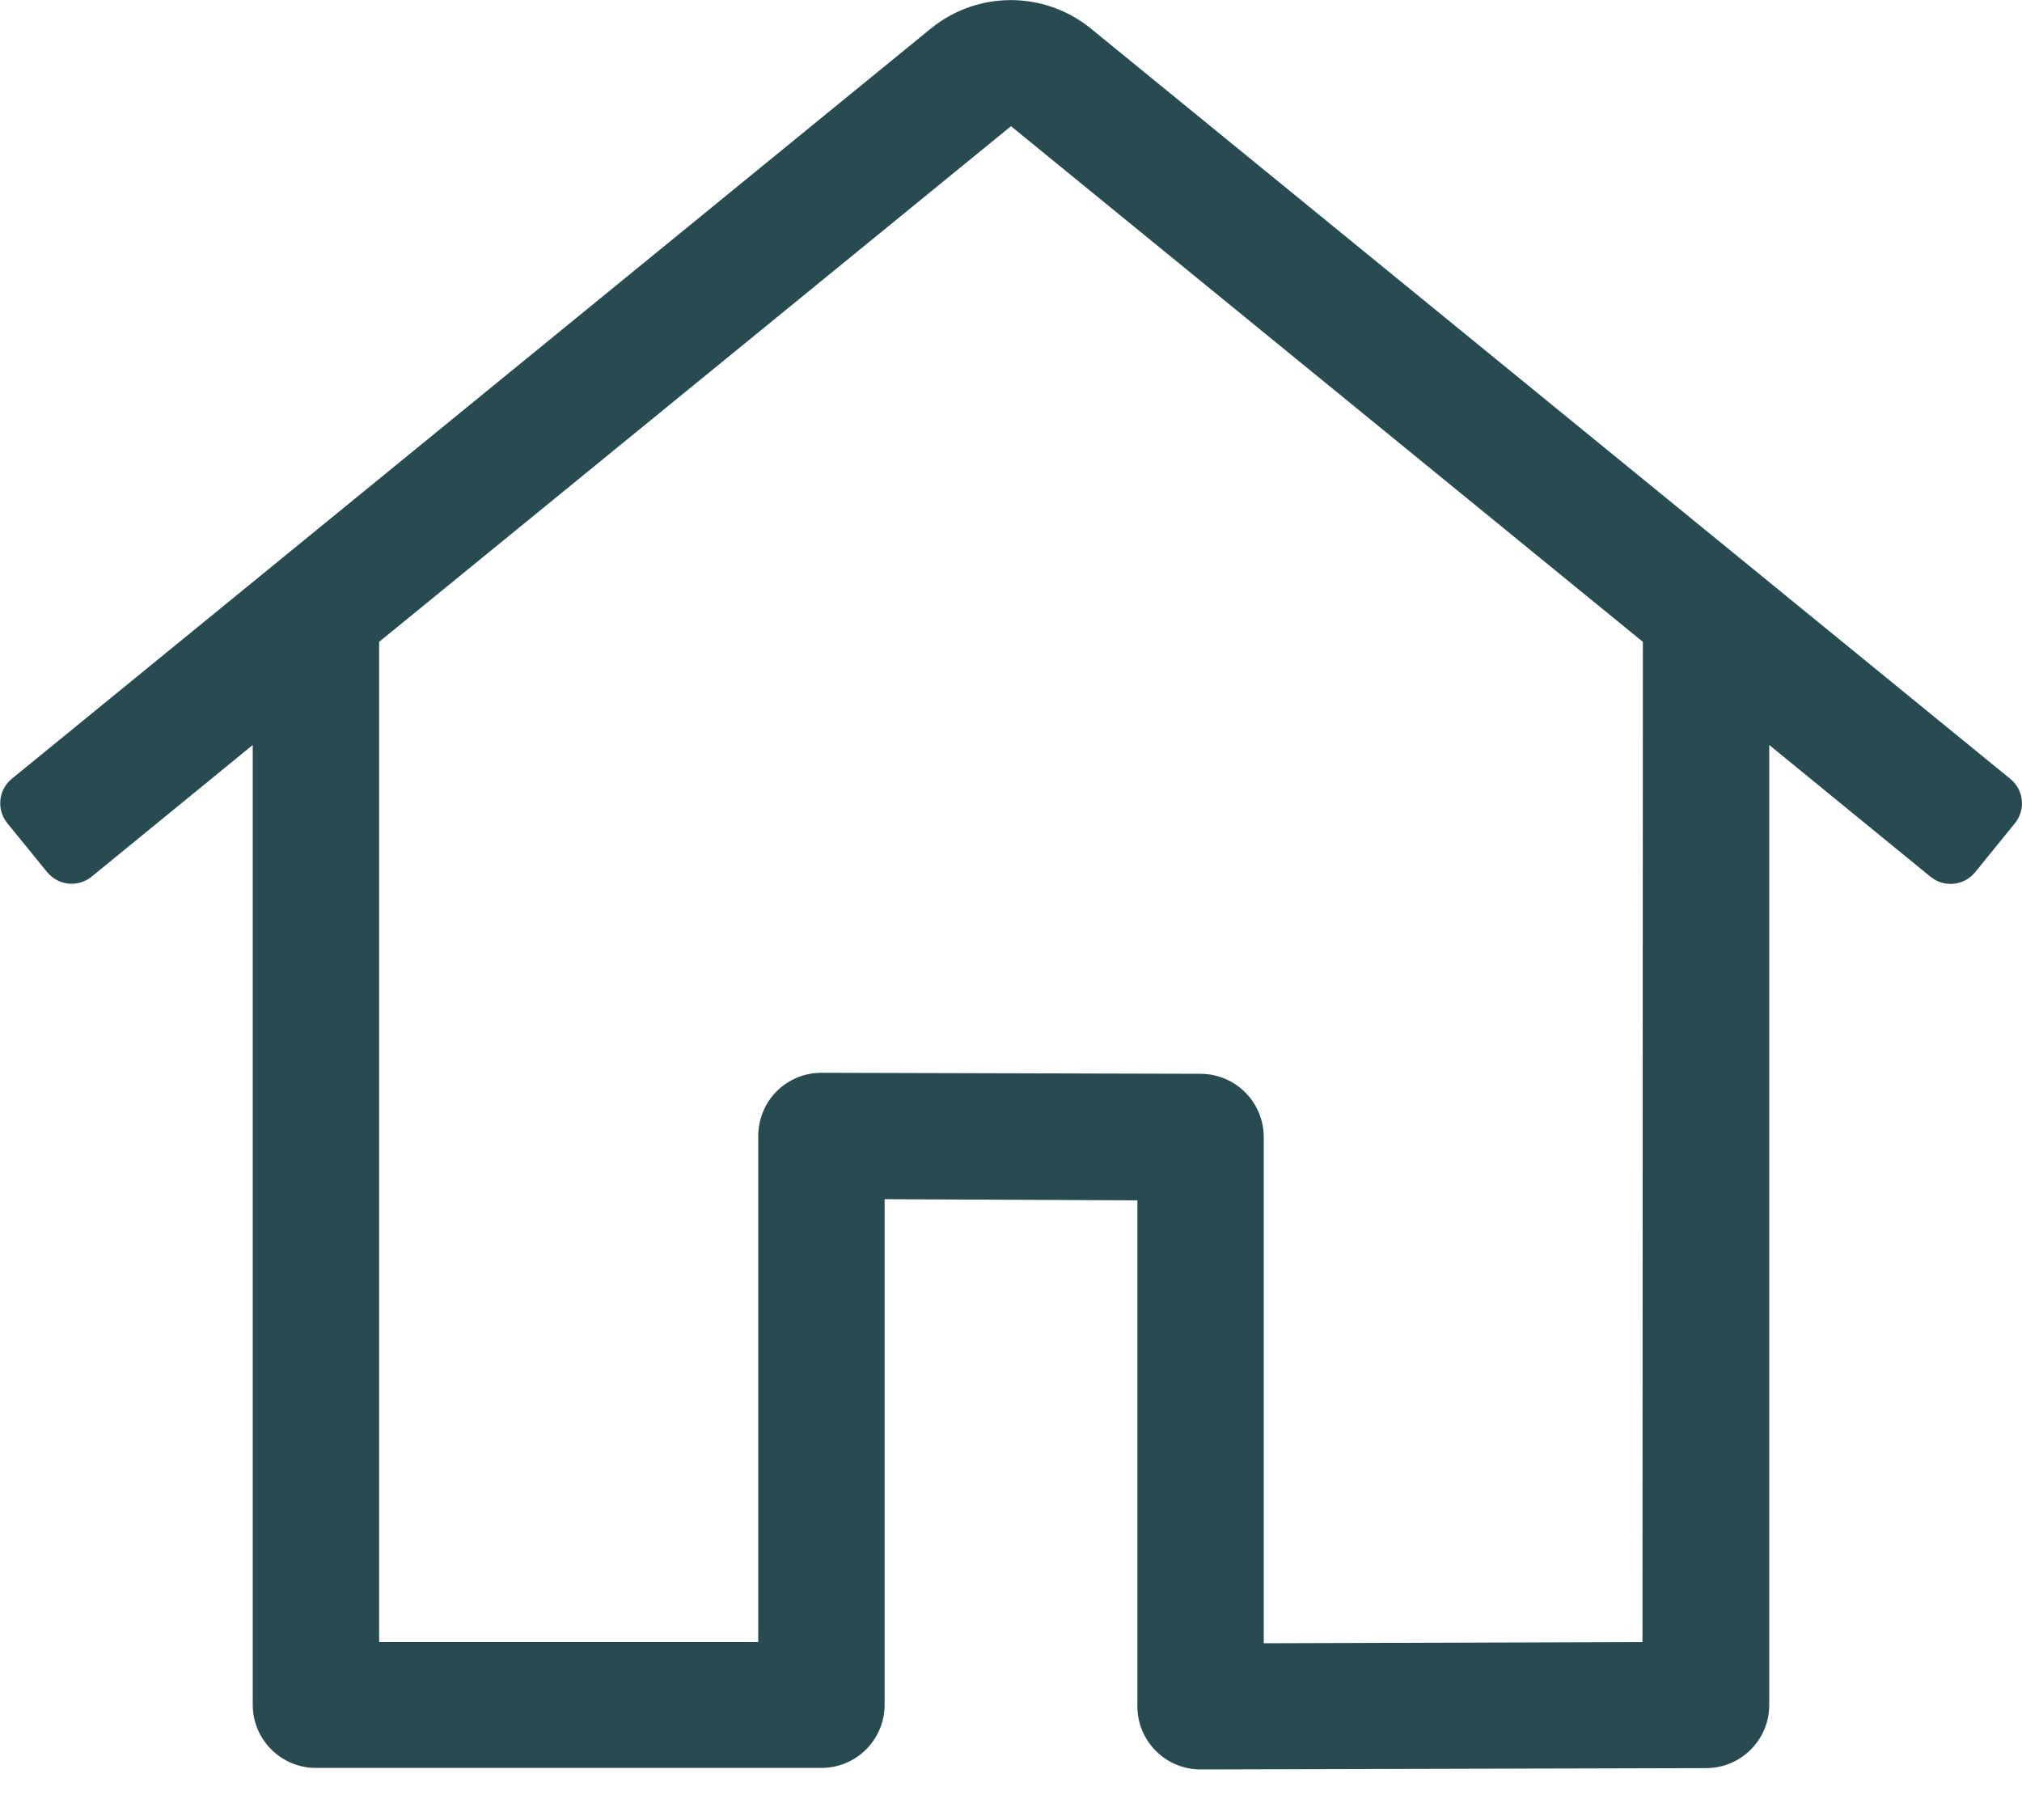
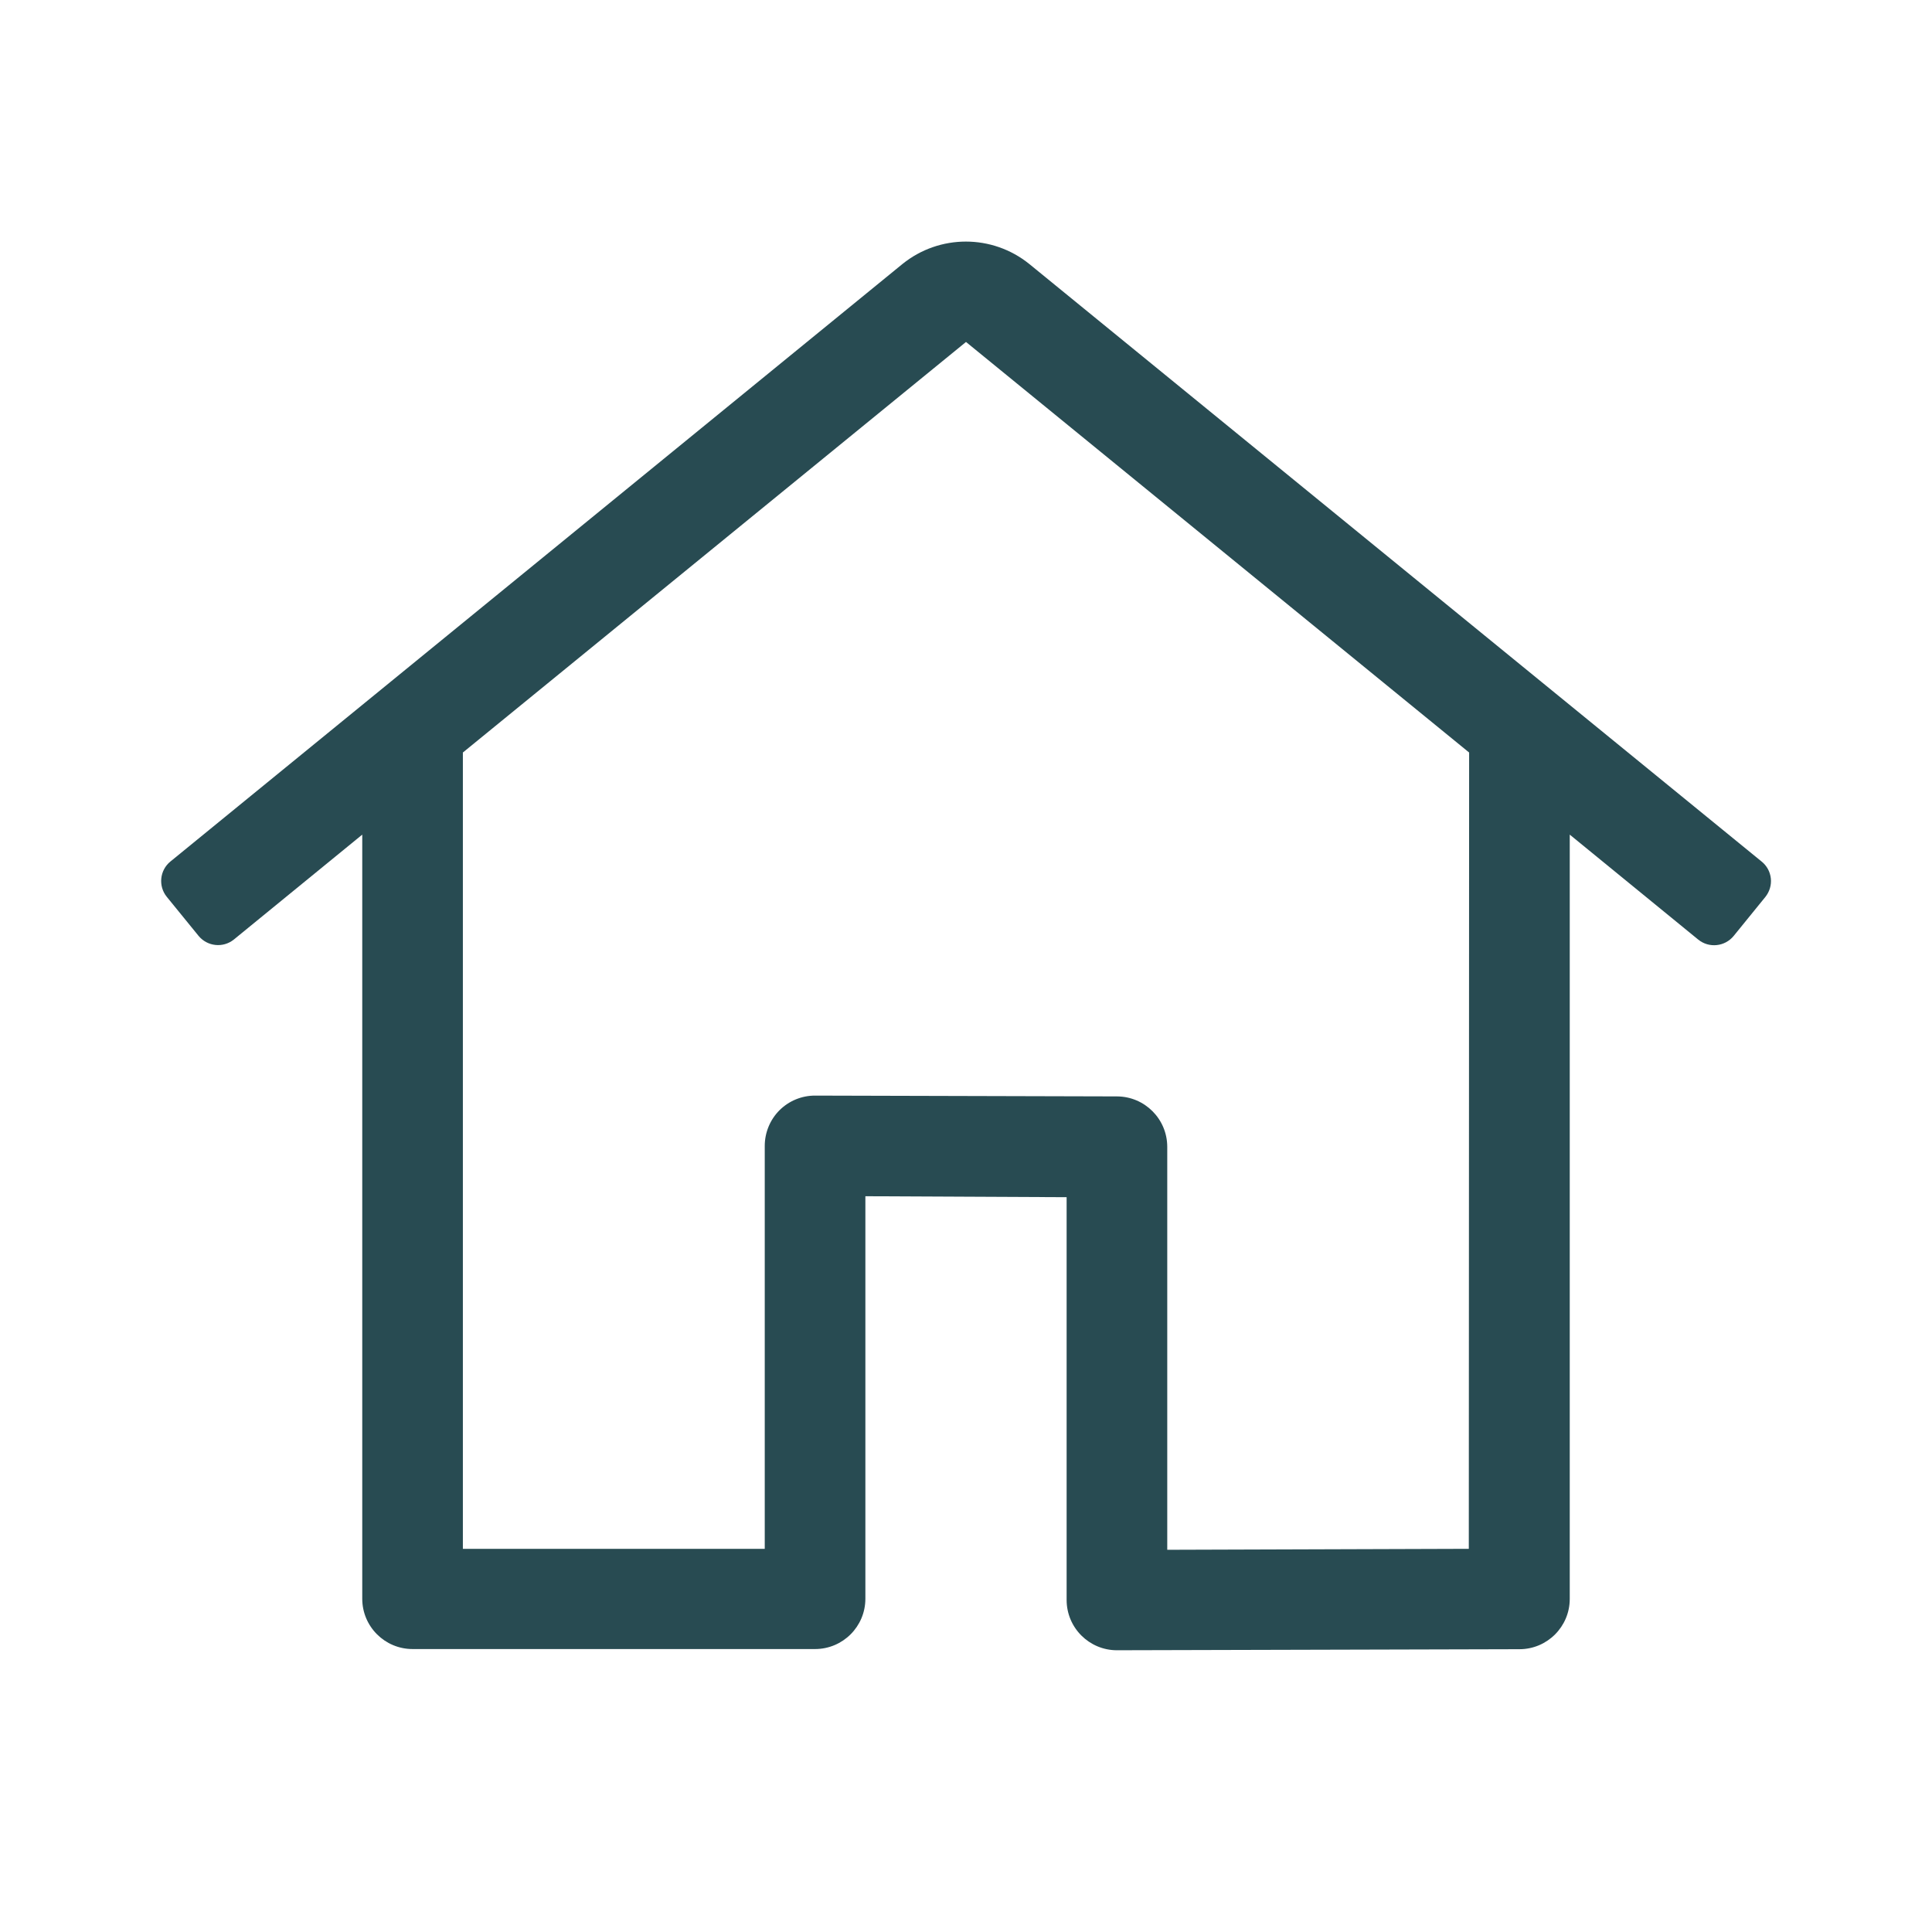
- <svg xmlns="http://www.w3.org/2000/svg" viewBox="0 0 20 18" version="1.1">
-   <g id="Symbols" stroke="none" stroke-width="1" fill="none" fill-rule="evenodd">
-     <g id="Icon/Home/Line" transform="translate(-2, -3)" fill="#284B52">
-       <path d="M21.883,10.702 L12.787,3.28 C12.327,2.908 11.67,2.908 11.21,3.28 L2.117,10.702 C1.984,10.81 1.963,11.007 2.072,11.141 L2.466,11.625 C2.575,11.758 2.77,11.779 2.904,11.672 L4.5,10.368 L4.5,19.86 C4.5,20.205 4.78,20.485 5.125,20.485 L10.125,20.485 C10.47,20.485 10.75,20.205 10.75,19.86 L10.75,14.86 L13.25,14.872 L13.25,19.875 C13.25,20.22 13.53,20.5 13.875,20.5 L18.875,20.487 C19.22,20.487 19.5,20.207 19.5,19.862 L19.5,10.368 L21.096,11.672 C21.23,11.781 21.427,11.76 21.536,11.627 L21.93,11.142 C21.982,11.077 22.007,10.994 21.998,10.912 C21.989,10.829 21.948,10.754 21.883,10.702 Z M18.246,19.24 L18.25,19.24 L14.5,19.252 L14.5,14.245 C14.499,13.901 14.221,13.622 13.877,13.62 L10.127,13.61 C9.96,13.609 9.801,13.675 9.683,13.792 C9.566,13.909 9.5,14.069 9.5,14.235 L9.5,19.24 L5.75,19.24 L5.75,9.348 L12,4.248 L18.25,9.348 L18.246,19.24 Z" id="Shape" />
-     </g>
+ <svg xmlns="http://www.w3.org/2000/svg" viewBox="0 0 24 24" version="1.1">
+   <g id="Icon/Home/Line" stroke="none" stroke-width="1" fill="none" fill-rule="evenodd">
+     <polygon id="24pt-Bounding-Box" opacity="0" fill-rule="nonzero" points="0 0 24 0 24 24 0 24" />
+     <path d="M21.883,10.702 L12.787,3.28 C12.327,2.908 11.67,2.908 11.21,3.28 L2.117,10.702 C1.984,10.81 1.963,11.007 2.072,11.141 L2.466,11.625 C2.575,11.758 2.77,11.779 2.904,11.672 L4.5,10.368 L4.5,19.86 C4.5,20.205 4.78,20.485 5.125,20.485 L10.125,20.485 C10.47,20.485 10.75,20.205 10.75,19.86 L10.75,14.86 L13.25,14.872 L13.25,19.875 C13.25,20.22 13.53,20.5 13.875,20.5 L18.875,20.487 C19.22,20.487 19.5,20.207 19.5,19.862 L19.5,10.368 L21.096,11.672 C21.23,11.781 21.427,11.76 21.536,11.627 L21.93,11.142 C21.982,11.077 22.007,10.994 21.998,10.912 C21.989,10.829 21.948,10.754 21.883,10.702 Z M18.246,19.24 L18.25,19.24 L14.5,19.252 L14.5,14.245 C14.499,13.901 14.221,13.622 13.877,13.62 L10.127,13.61 C9.96,13.609 9.801,13.675 9.683,13.792 C9.566,13.909 9.5,14.069 9.5,14.235 L9.5,19.24 L5.75,19.24 L5.75,9.348 L12,4.248 L18.25,9.348 L18.246,19.24 Z" id="Shape" fill="#284B52" />
  </g>
</svg>
